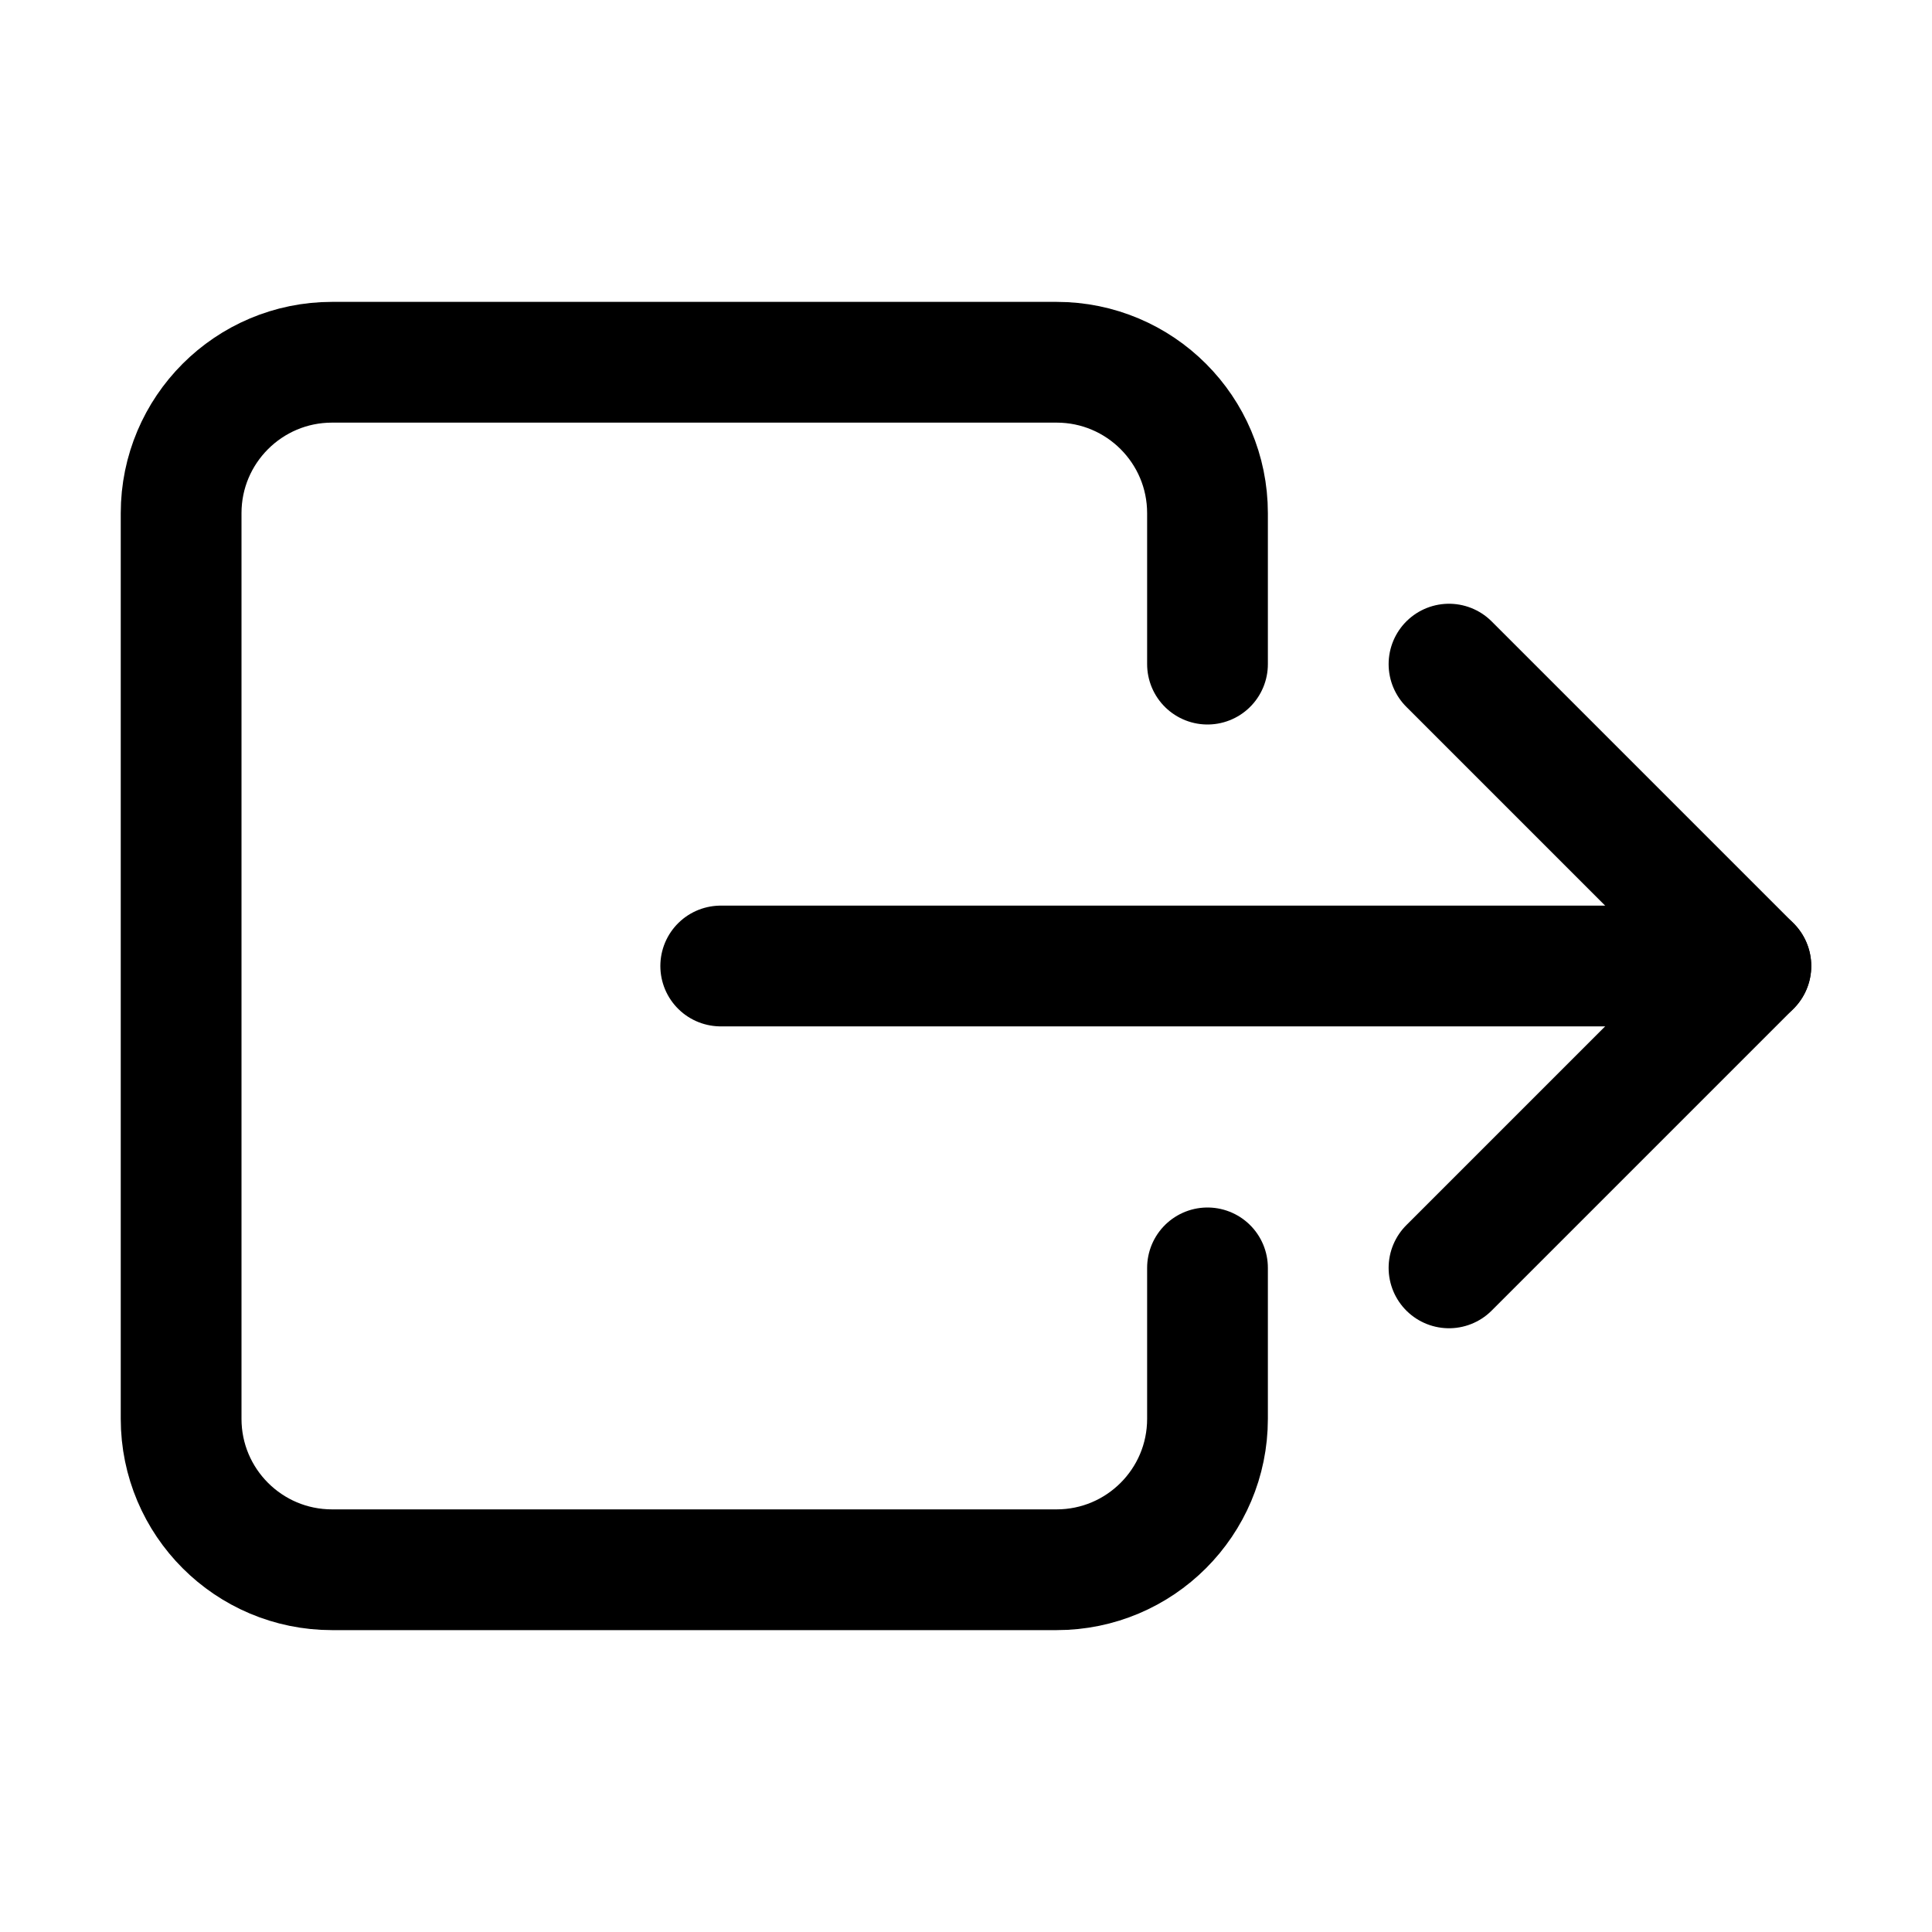
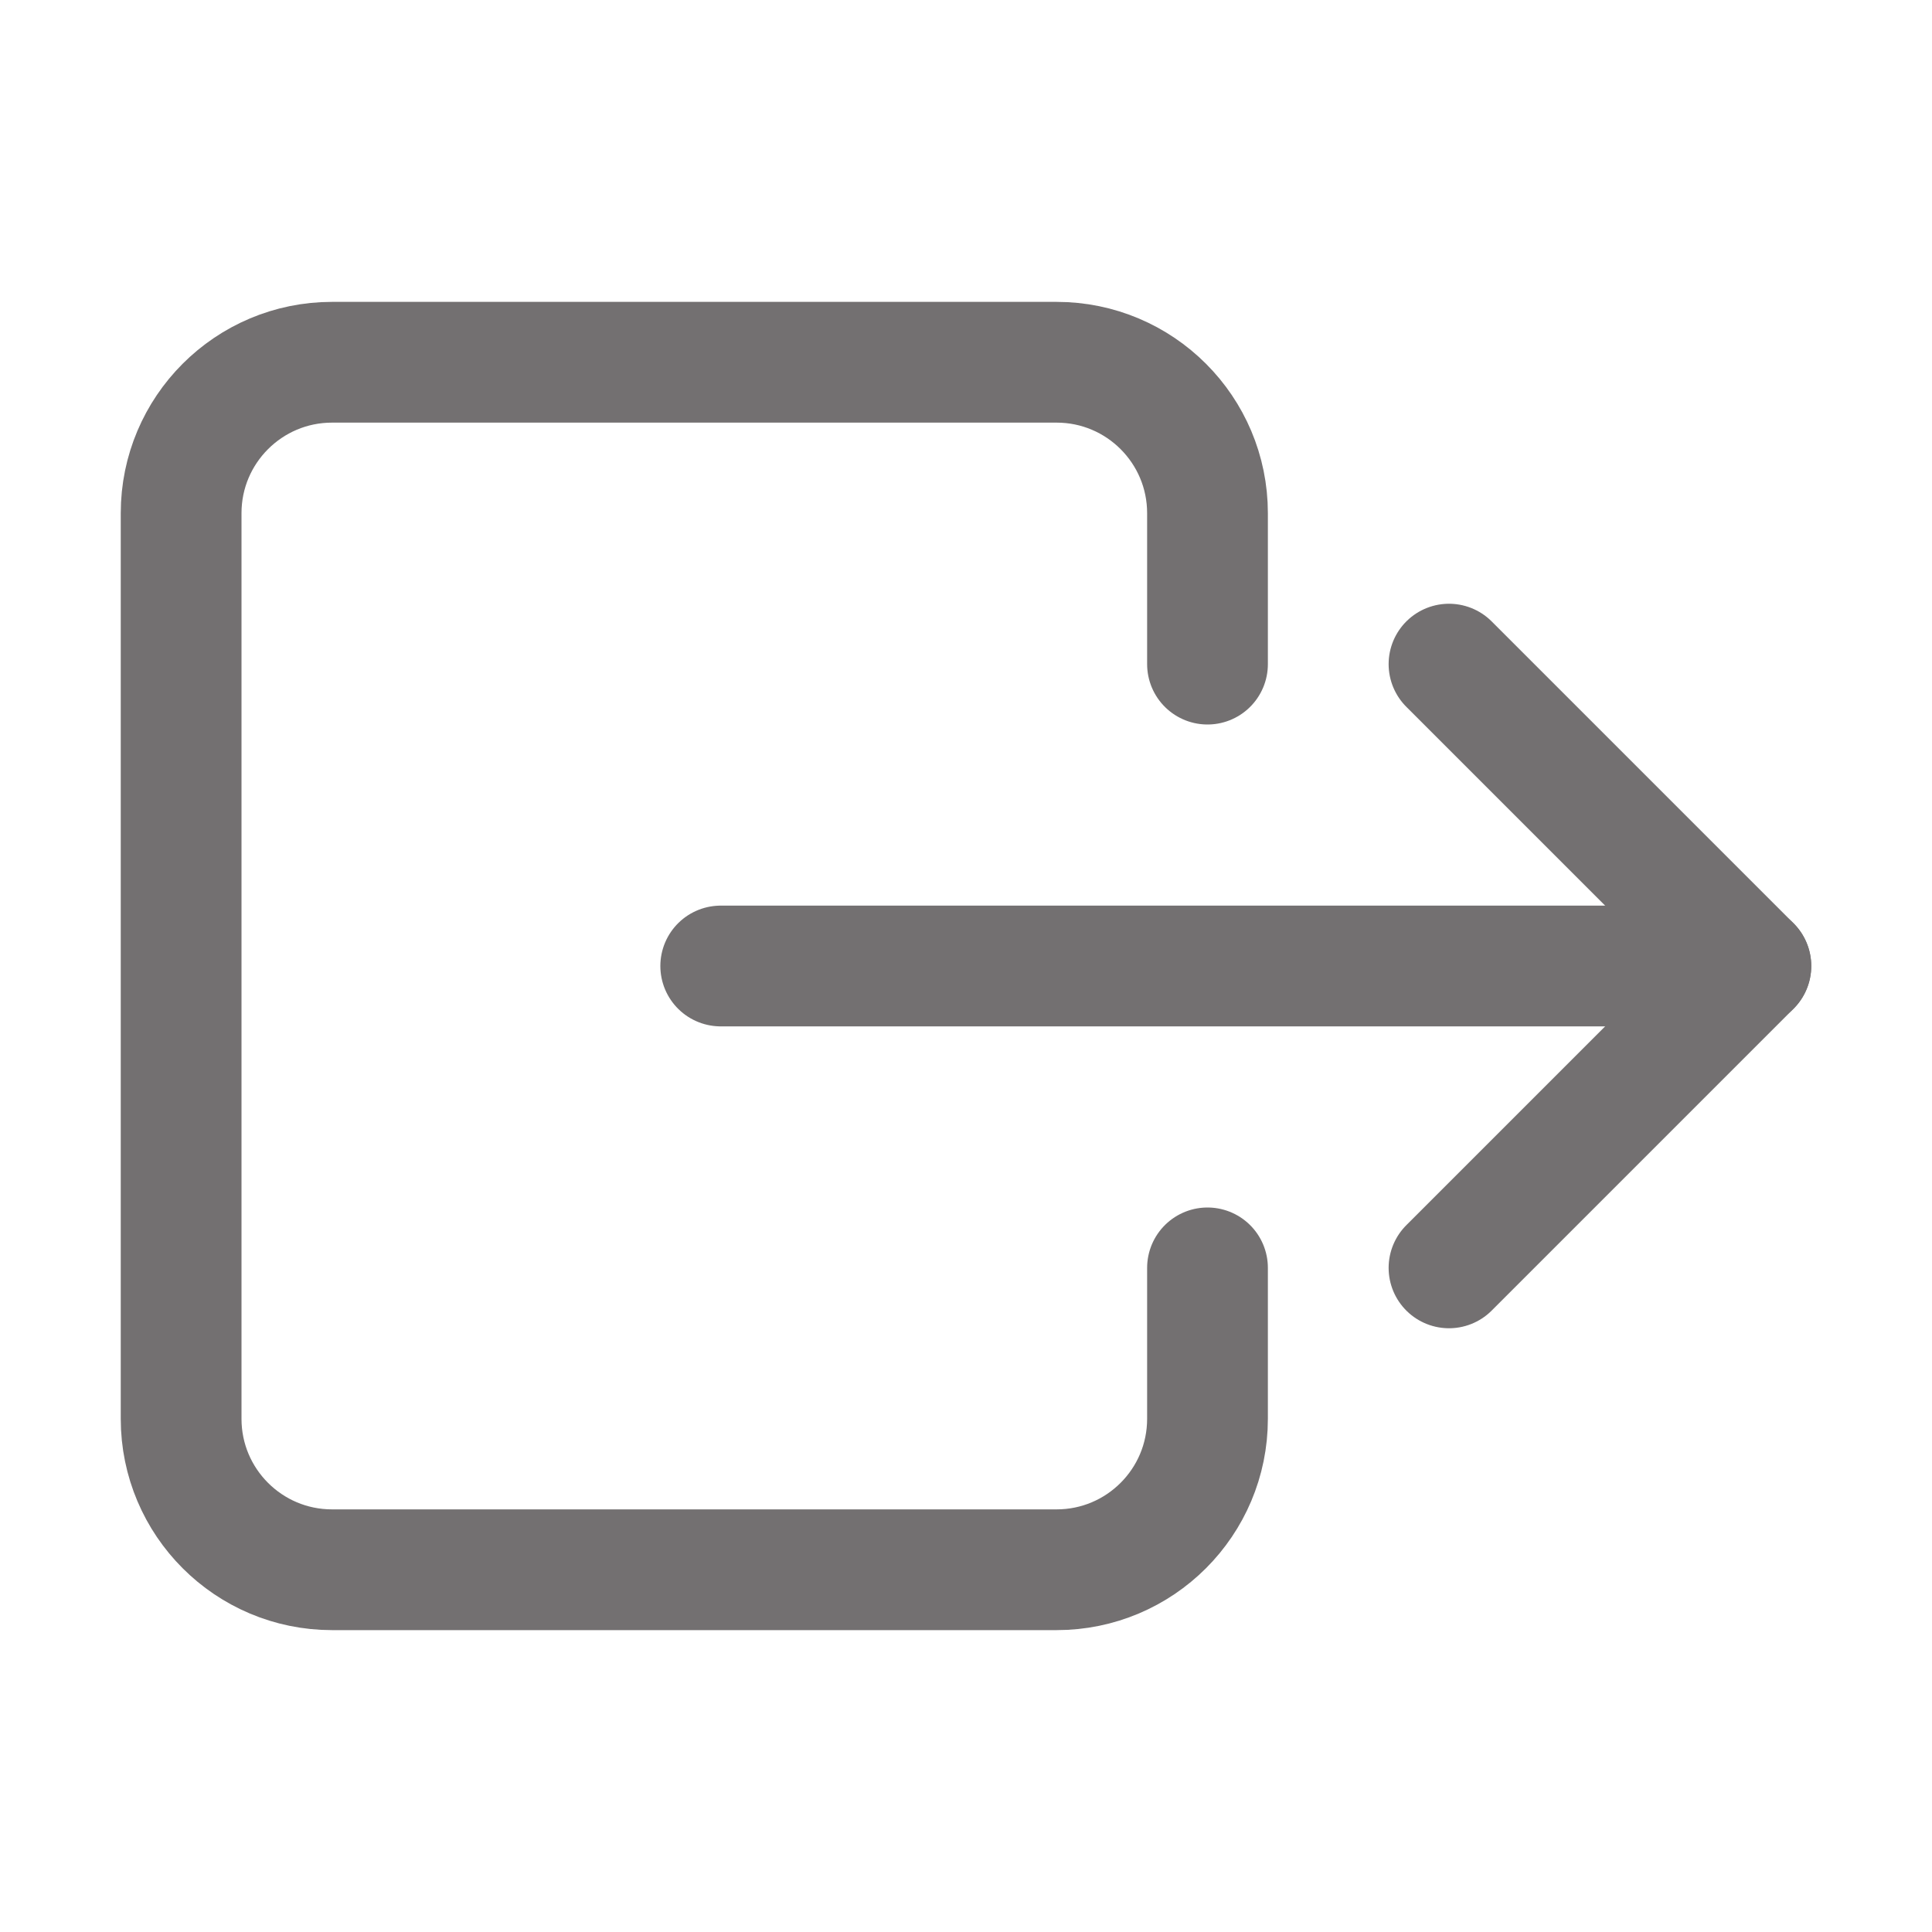
- <svg xmlns="http://www.w3.org/2000/svg" width="512" height="512" viewBox="0 0 512 512">
-   <path d="M320,176V136a40,40,0,0,0-40-40H88a40,40,0,0,0-40,40V376a40,40,0,0,0,40,40H280a40,40,0,0,0,40-40V336" style="fill:none;stroke:#000;stroke-linecap:round;stroke-linejoin:round;stroke-width:32px" />
-   <polyline points="384 176 464 256 384 336" style="fill:none;stroke:#000;stroke-linecap:round;stroke-linejoin:round;stroke-width:32px" />
-   <line x1="191" y1="256" x2="464" y2="256" style="fill:none;stroke:#000;stroke-linecap:round;stroke-linejoin:round;stroke-width:32px" />
+ <svg xmlns="http://www.w3.org/2000/svg" width="512" height="512" style="color:#737071" viewBox="0 0 512 512">
+   <path d="M320,176V136a40,40,0,0,0-40-40H88a40,40,0,0,0-40,40V376a40,40,0,0,0,40,40H280a40,40,0,0,0,40-40V336" style="fill:none;stroke:currentColor;stroke-linecap:round;stroke-linejoin:round;stroke-width:32px" />
+   <polyline points="384 176 464 256 384 336" style="fill:none;stroke:currentColor;stroke-linecap:round;stroke-linejoin:round;stroke-width:32px" />
+   <line x1="191" y1="256" x2="464" y2="256" style="fill:none;stroke:currentColor;stroke-linecap:round;stroke-linejoin:round;stroke-width:32px" />
</svg>
